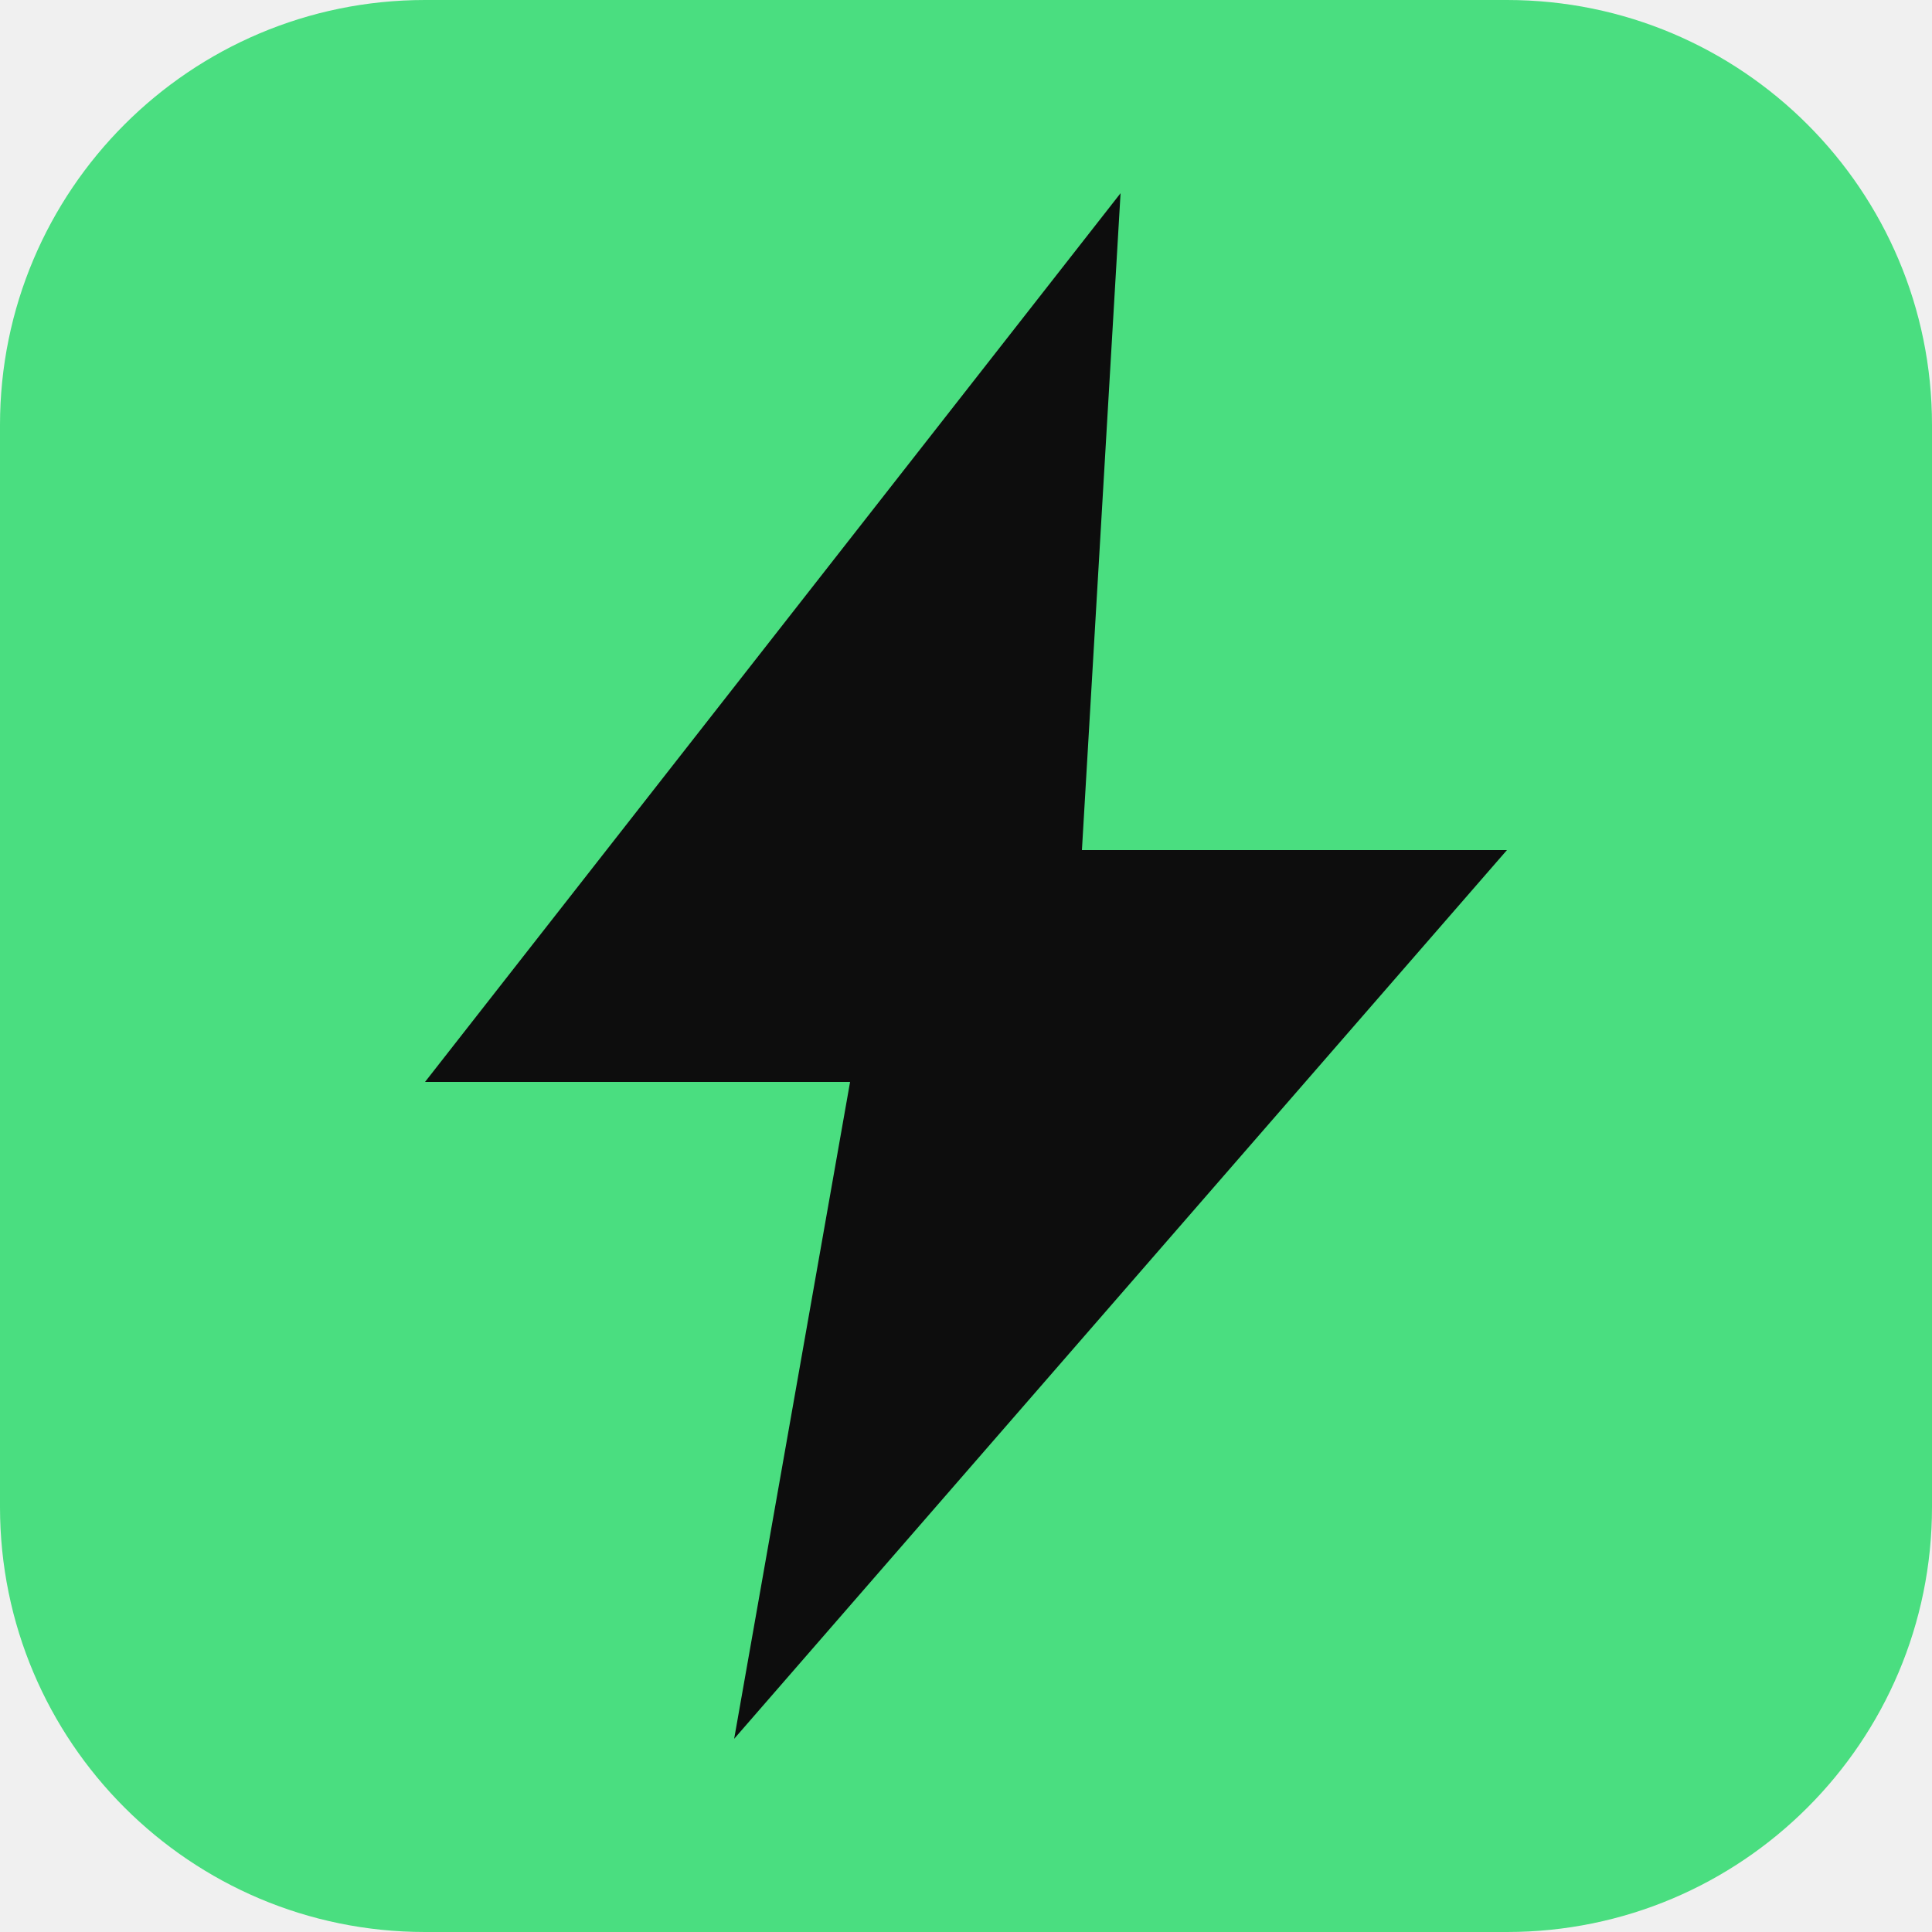
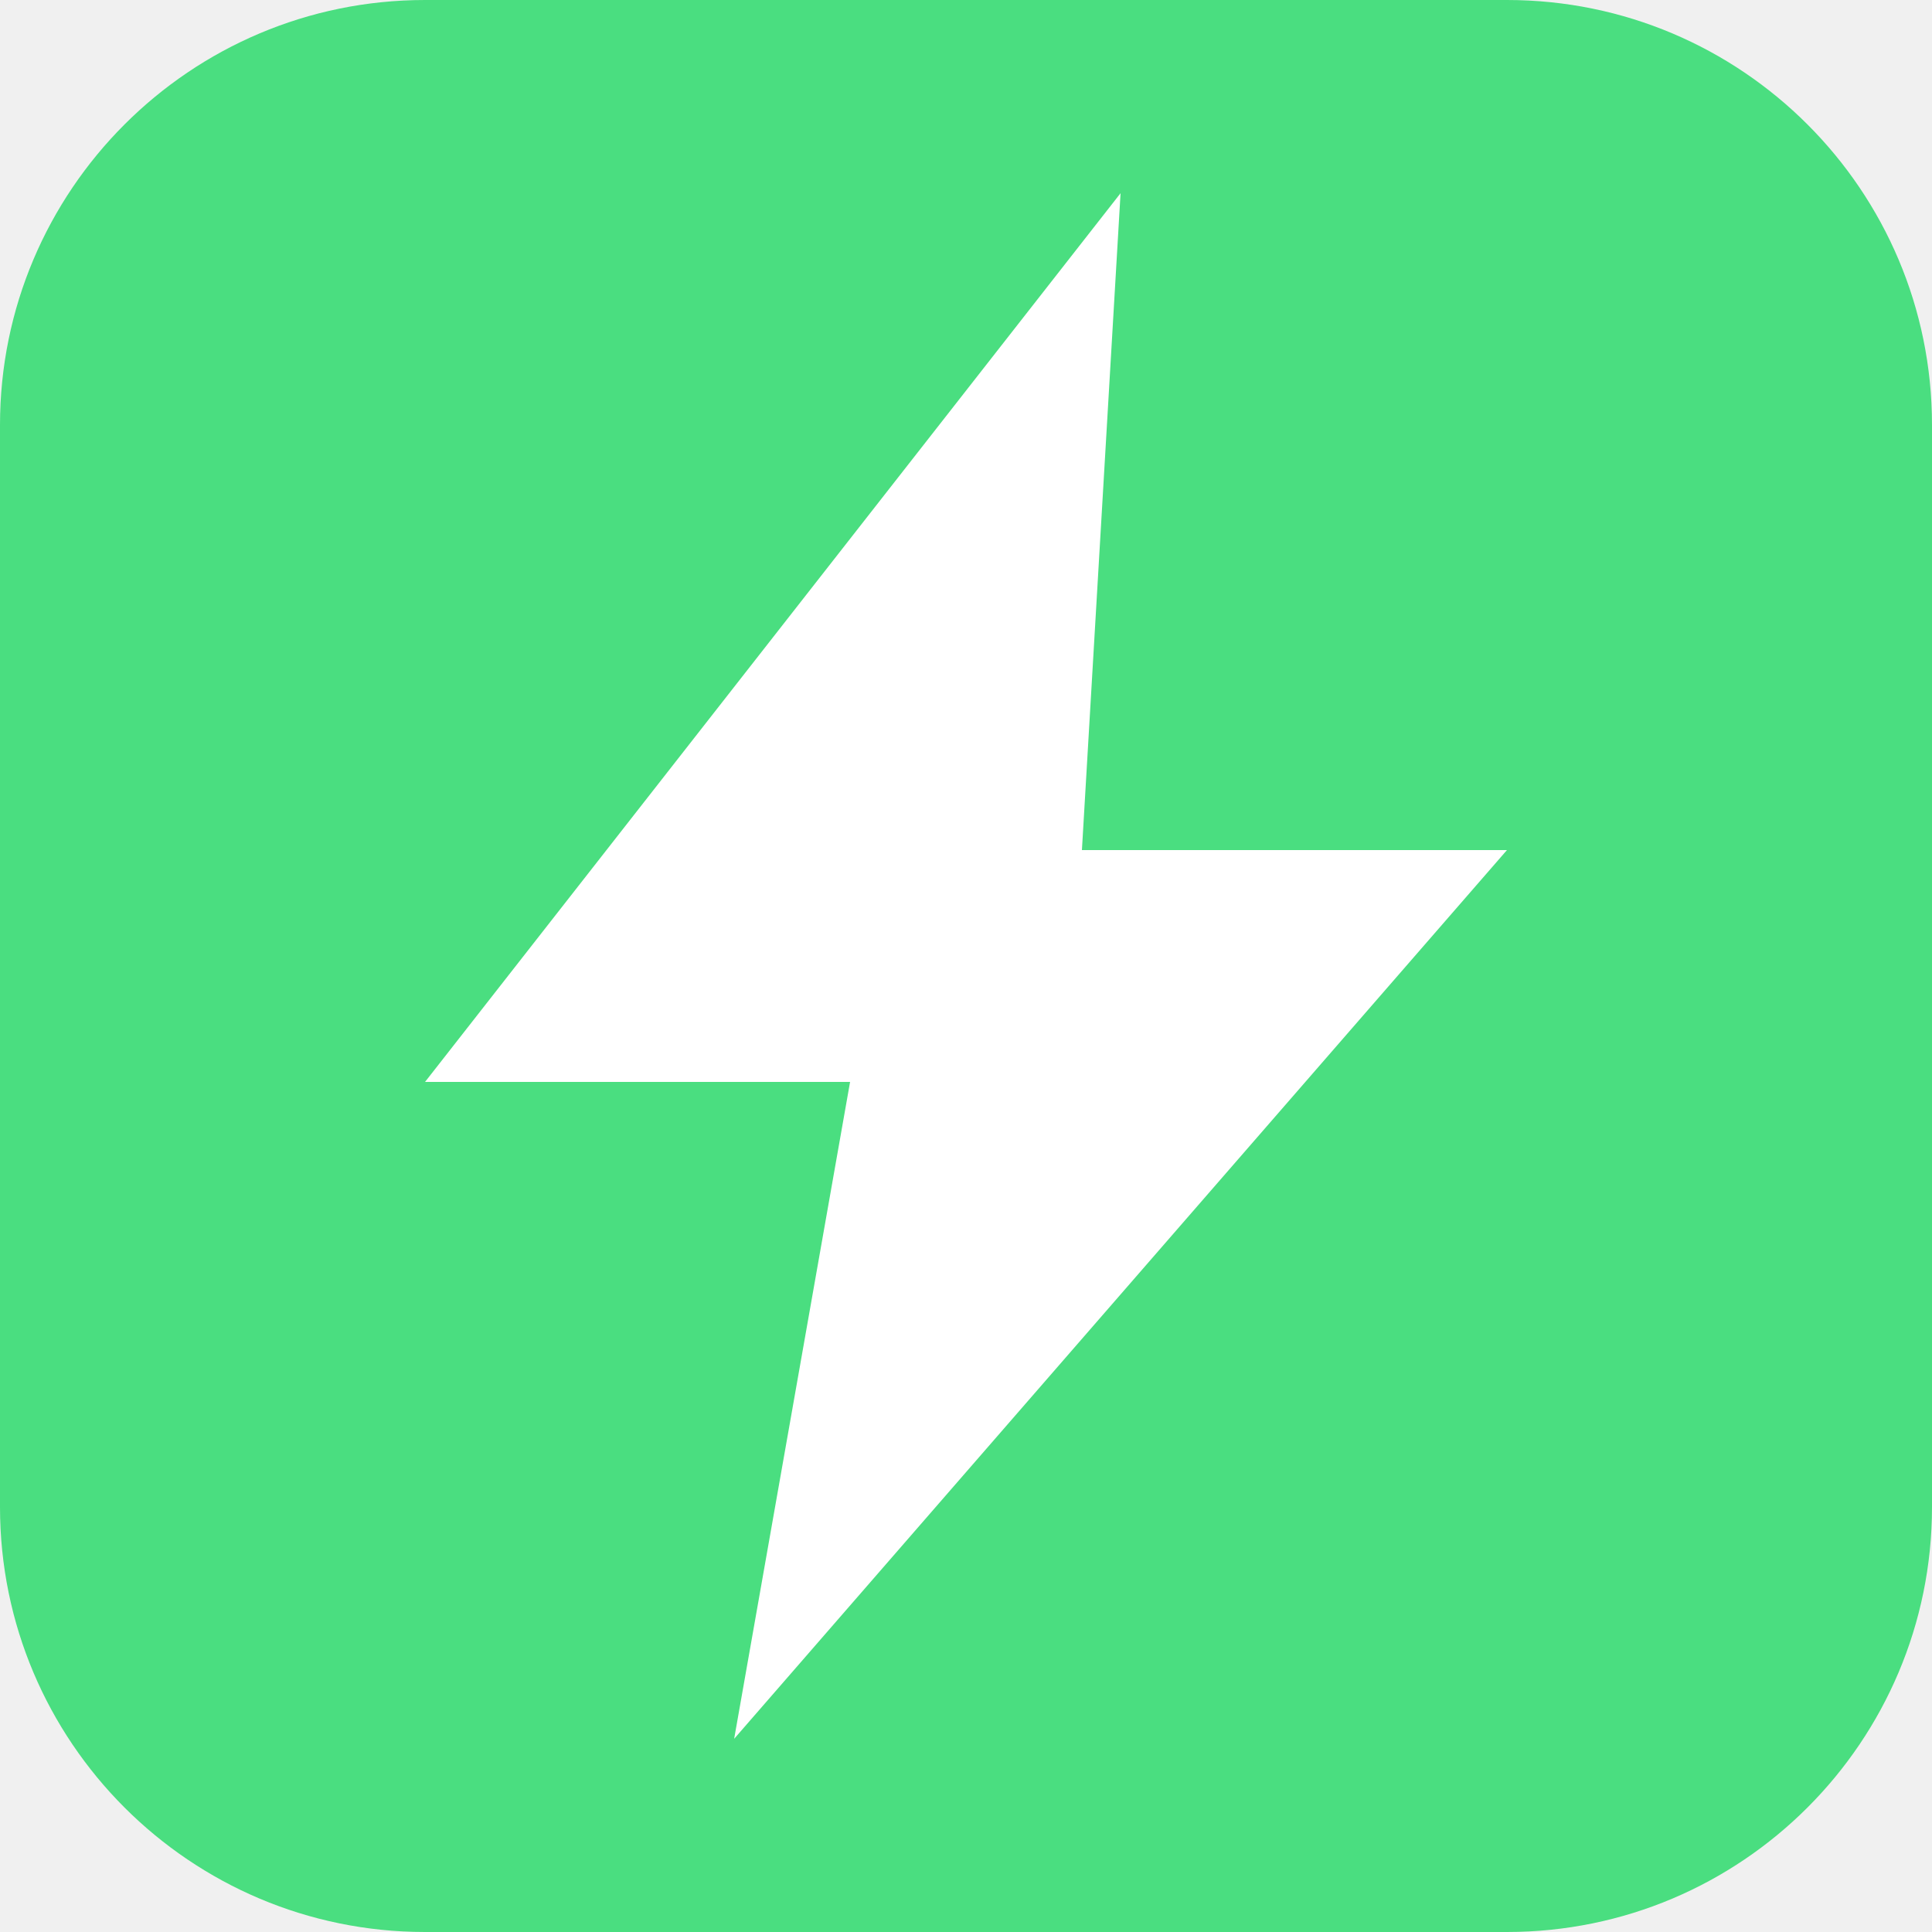
<svg xmlns="http://www.w3.org/2000/svg" width="100" height="100" viewBox="0 0 100 100">
  <rect width="100" height="100" rx="22" fill="#4ade80" />
-   <path d="M58 10 L22 56 L44 56 L38 90 L78 44 L56 44 Z" fill="#0d0d0d" />
+   <path d="M58 10 L22 56 L44 56 L38 90 L78 44 L56 44 Z" fill="#fff" />
</svg>
